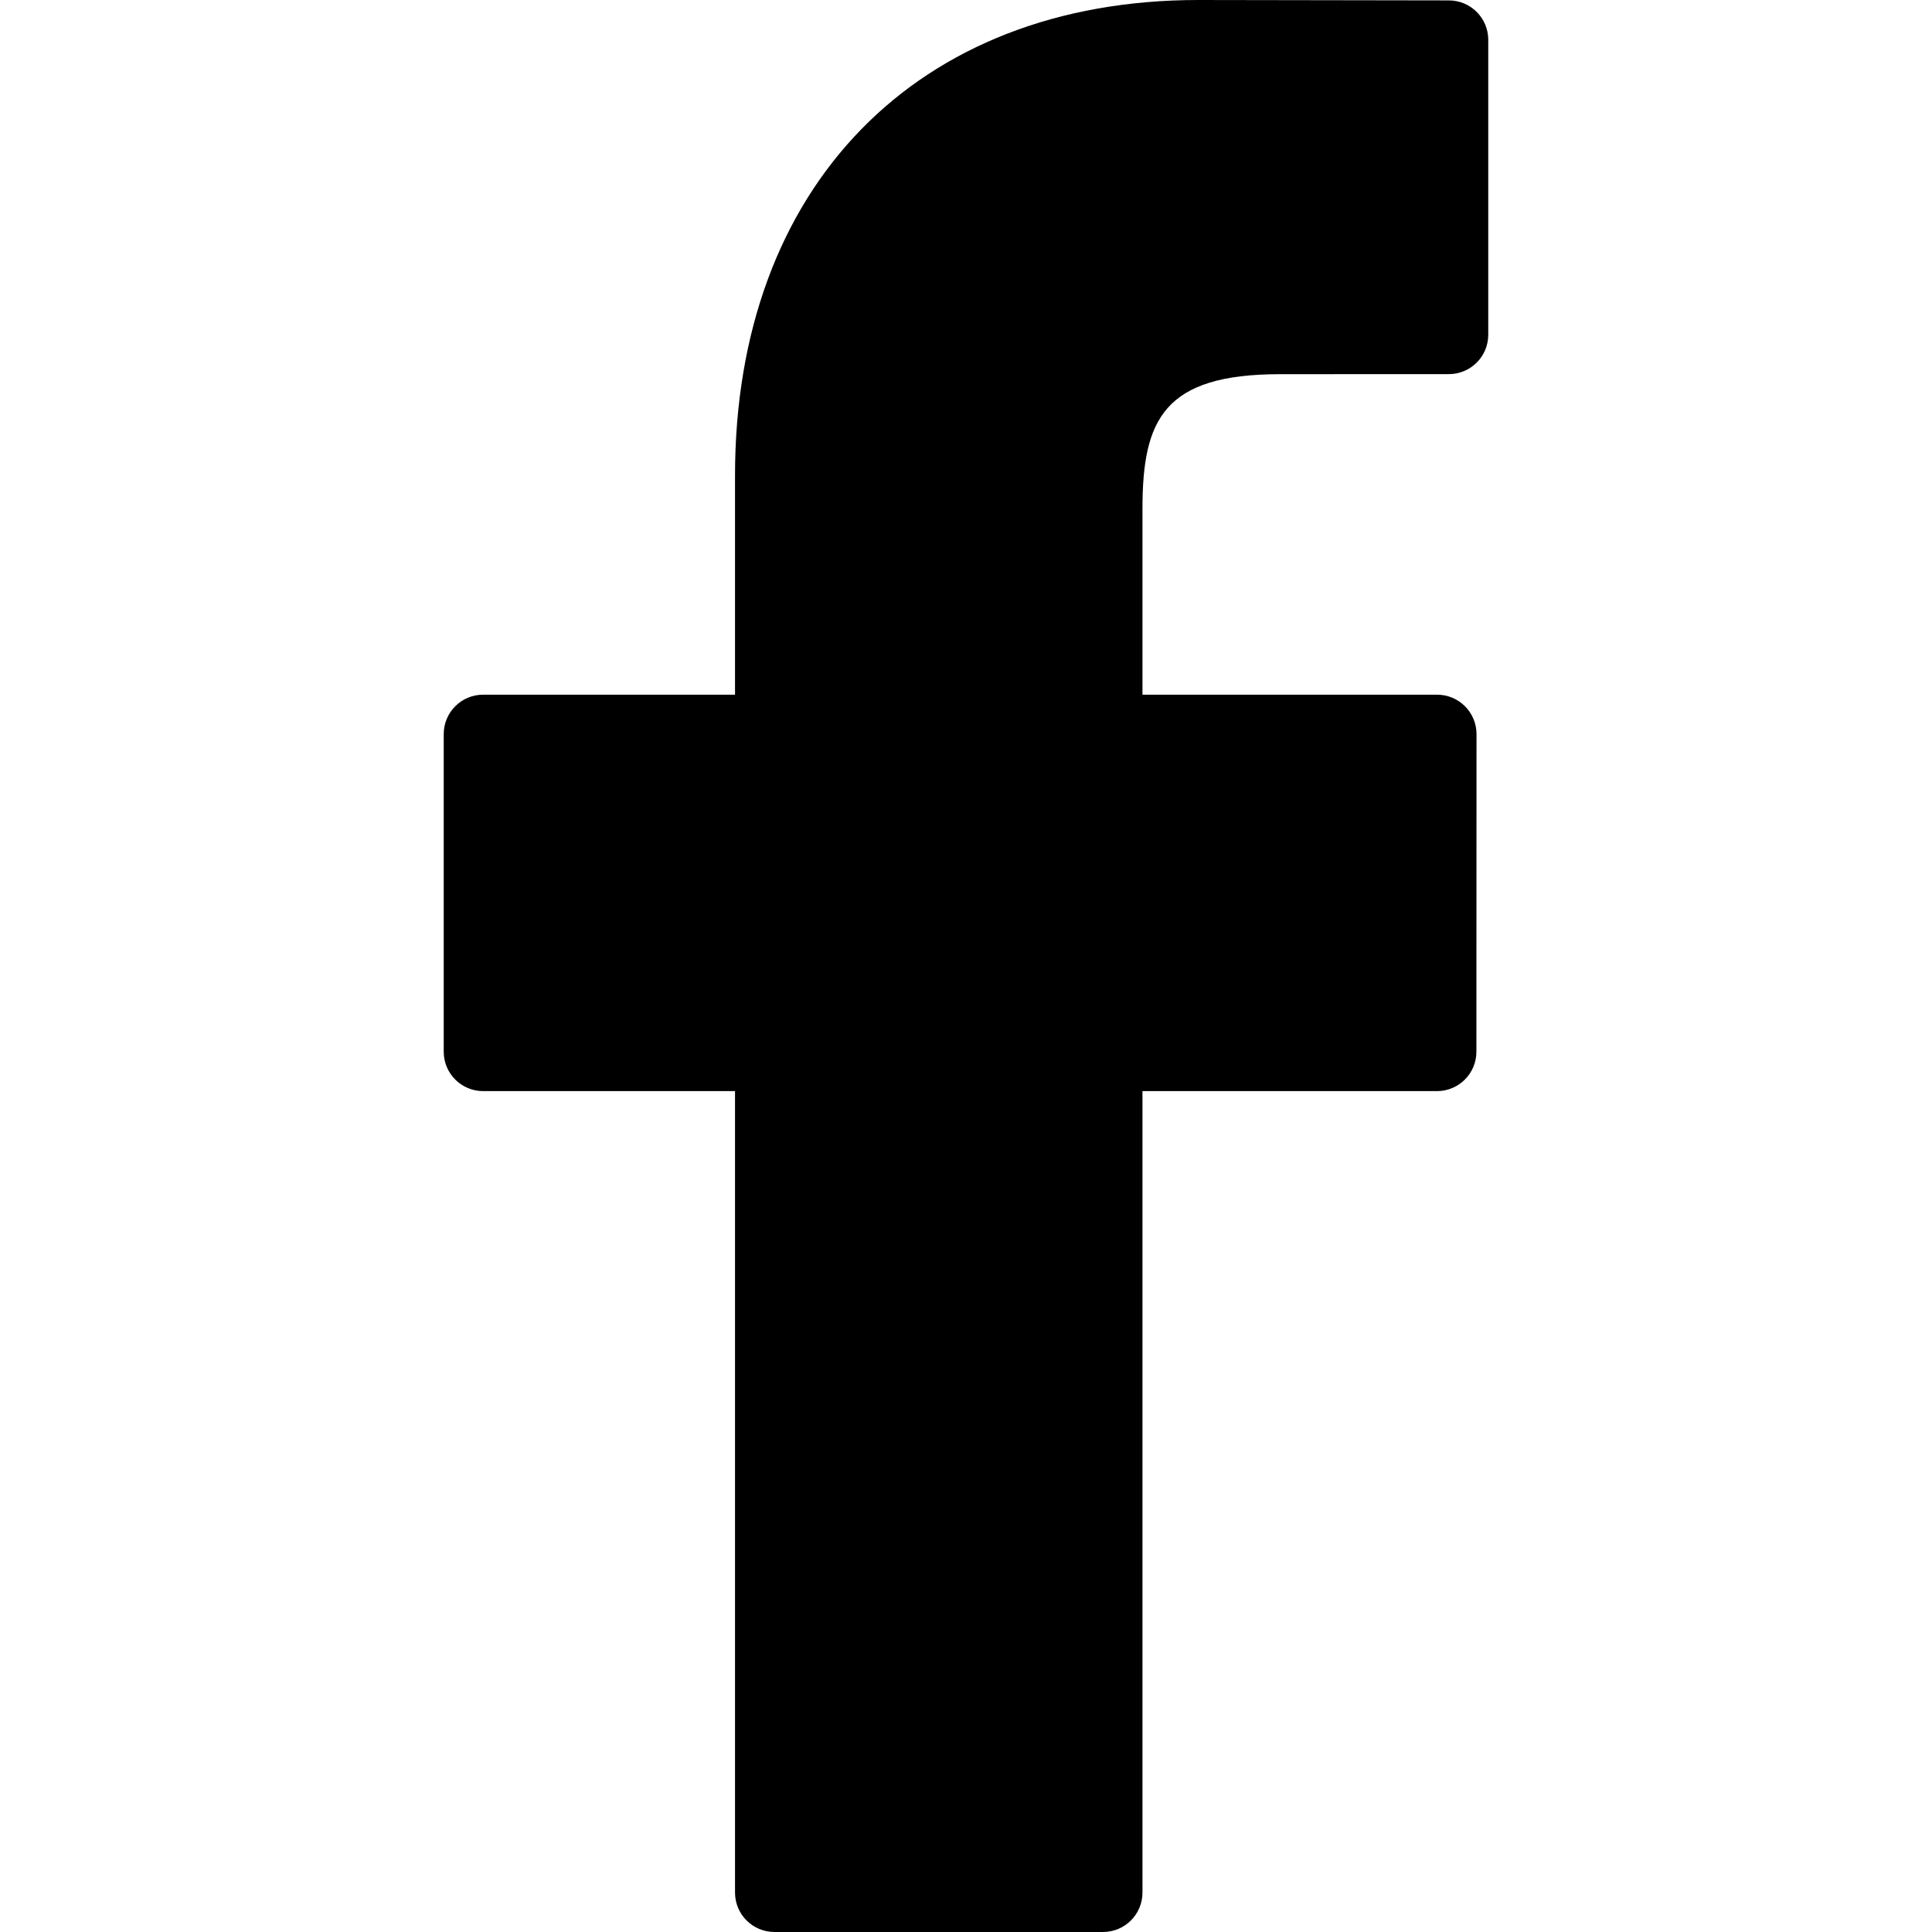
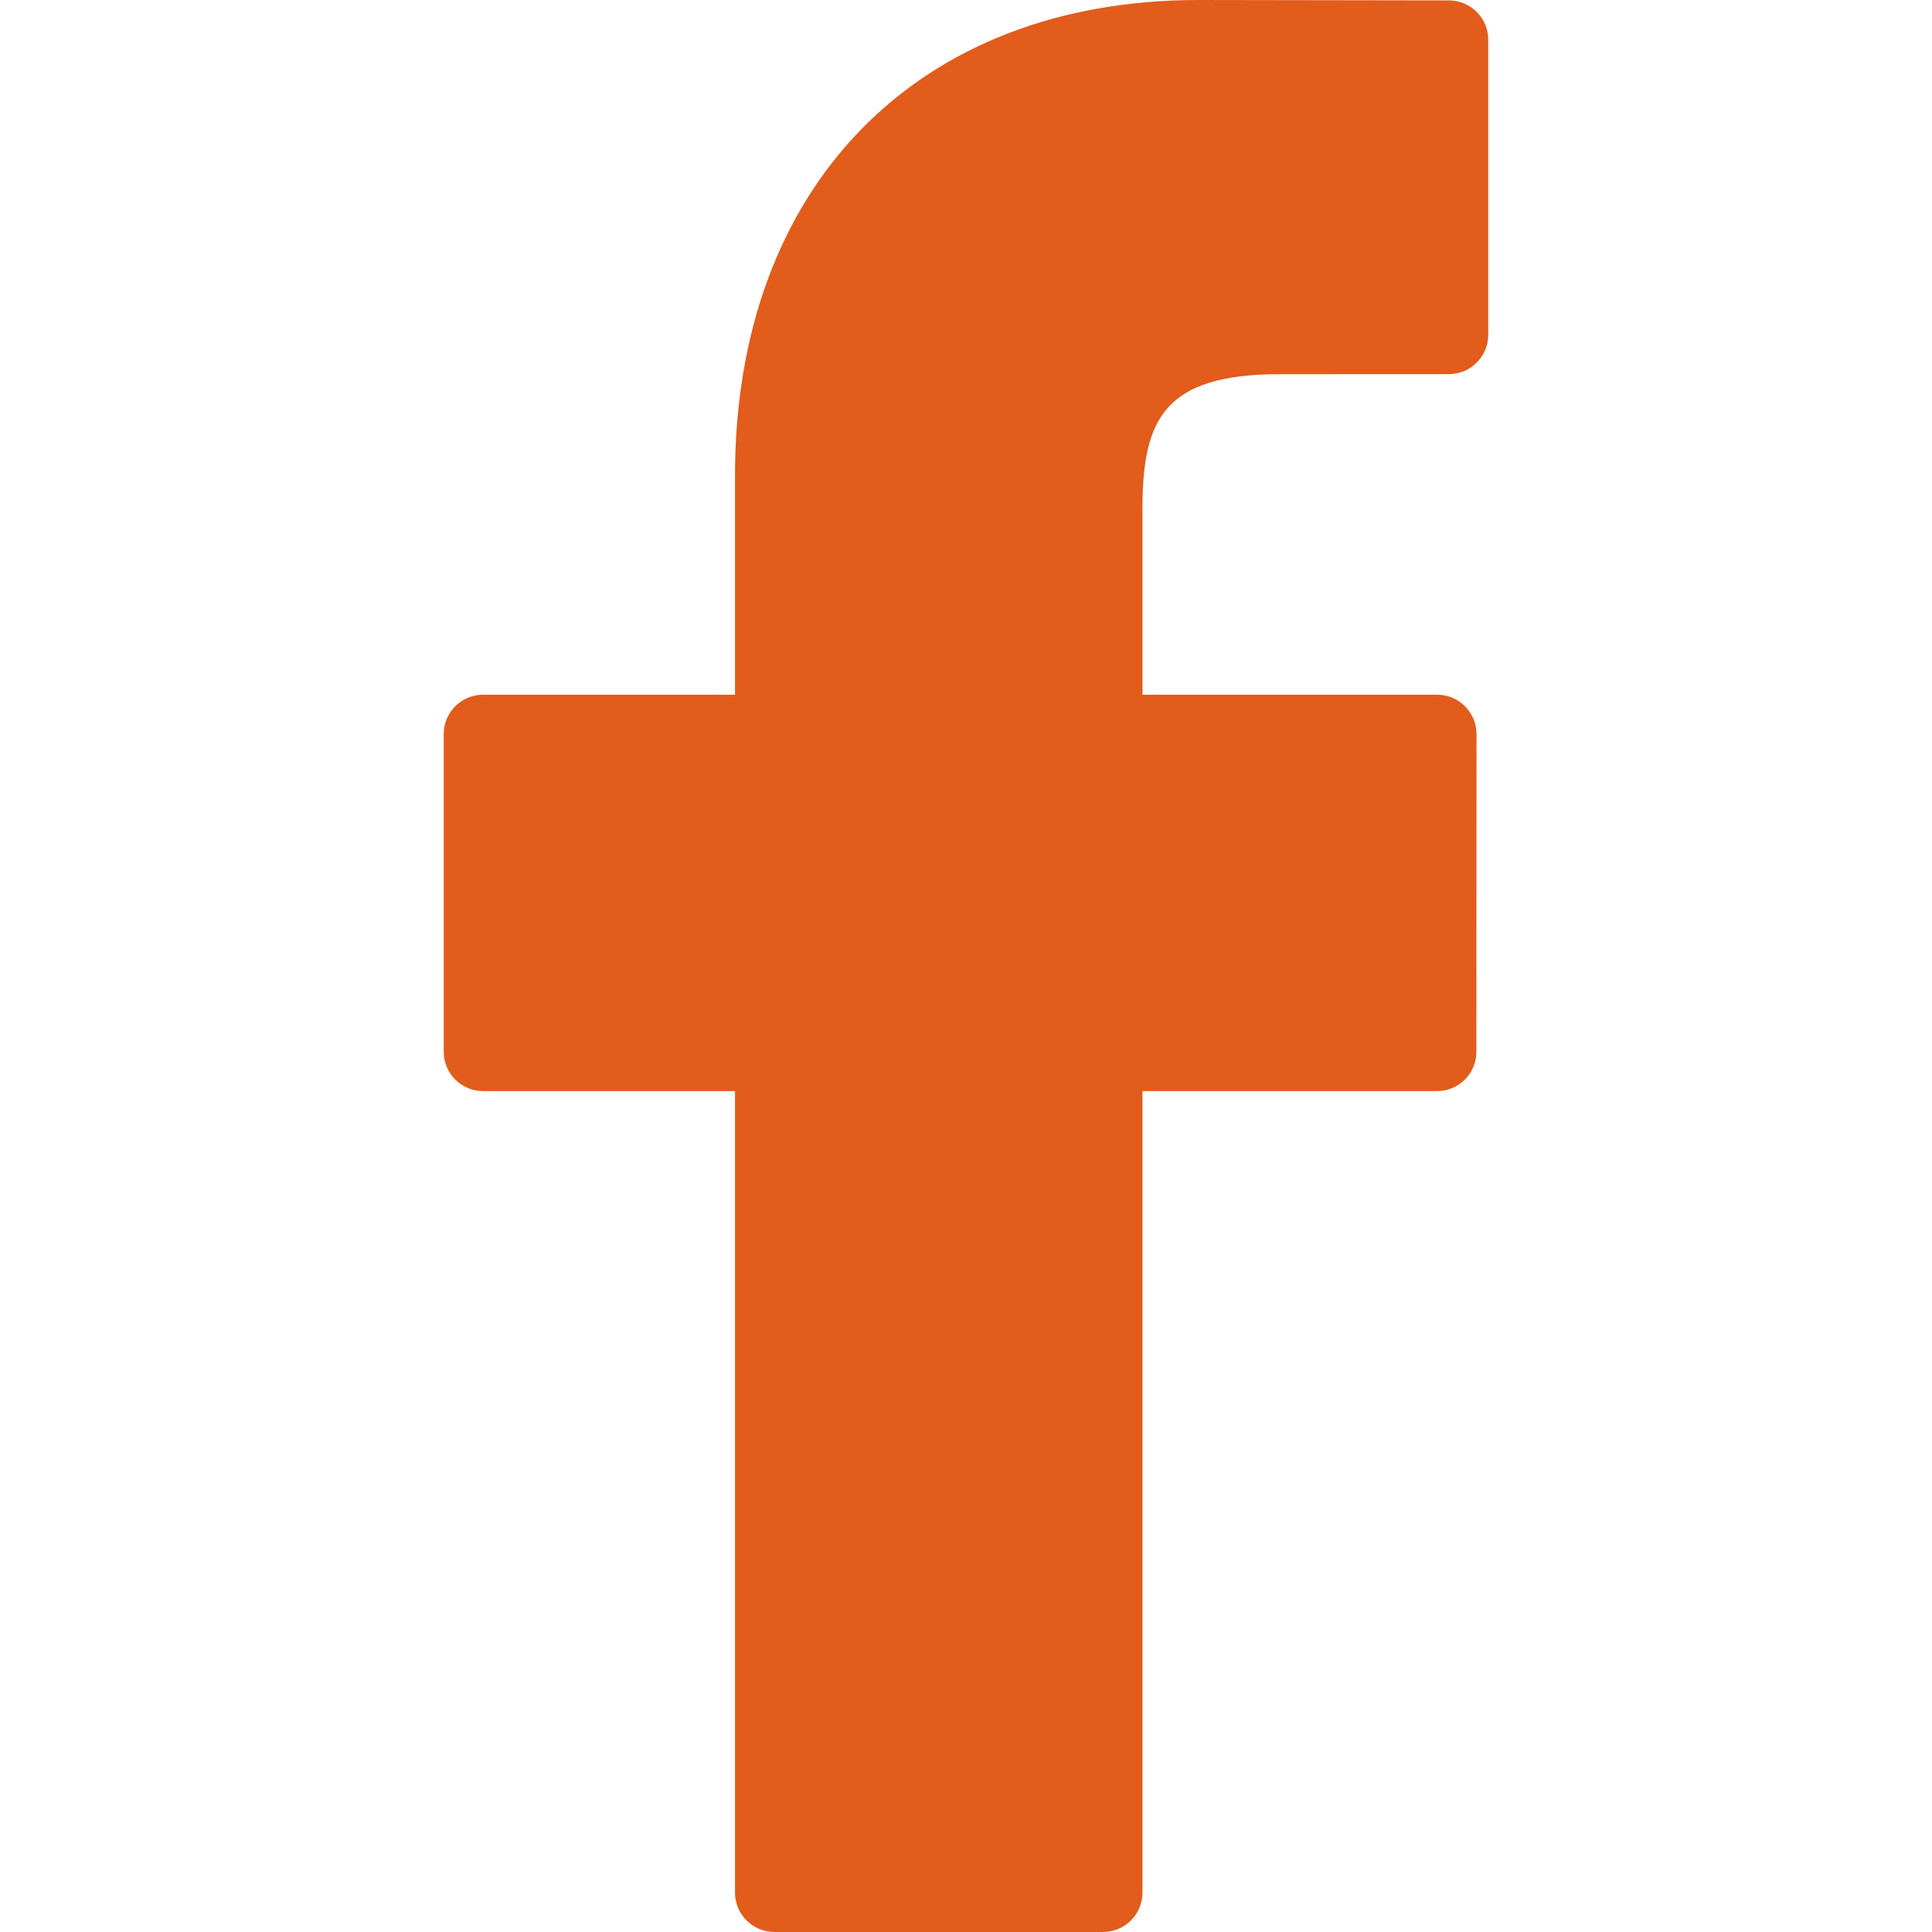
- <svg xmlns="http://www.w3.org/2000/svg" width="96.124" height="96.123" viewBox="0 0 96.124 96.123">
+ <svg xmlns="http://www.w3.org/2000/svg" width="96.124" height="96.123" viewBox="0 0 96.124 96.123" fill="#E25C1C">
  <path d="M72.089.02L59.624 0C45.62 0 36.57 9.285 36.57 23.656v10.907H24.037a1.96 1.96 0 0 0-1.96 1.961v15.803a1.96 1.96 0 0 0 1.96 1.96H36.57v39.876a1.96 1.96 0 0 0 1.96 1.96h16.352a1.96 1.96 0 0 0 1.96-1.96V54.287h14.654a1.96 1.96 0 0 0 1.96-1.96l.006-15.803a1.963 1.963 0 0 0-1.961-1.961H56.842v-9.246c0-4.444 1.059-6.7 6.848-6.7l8.397-.003a1.96 1.96 0 0 0 1.959-1.96V1.98A1.96 1.96 0 0 0 72.089.02z" />
</svg>
